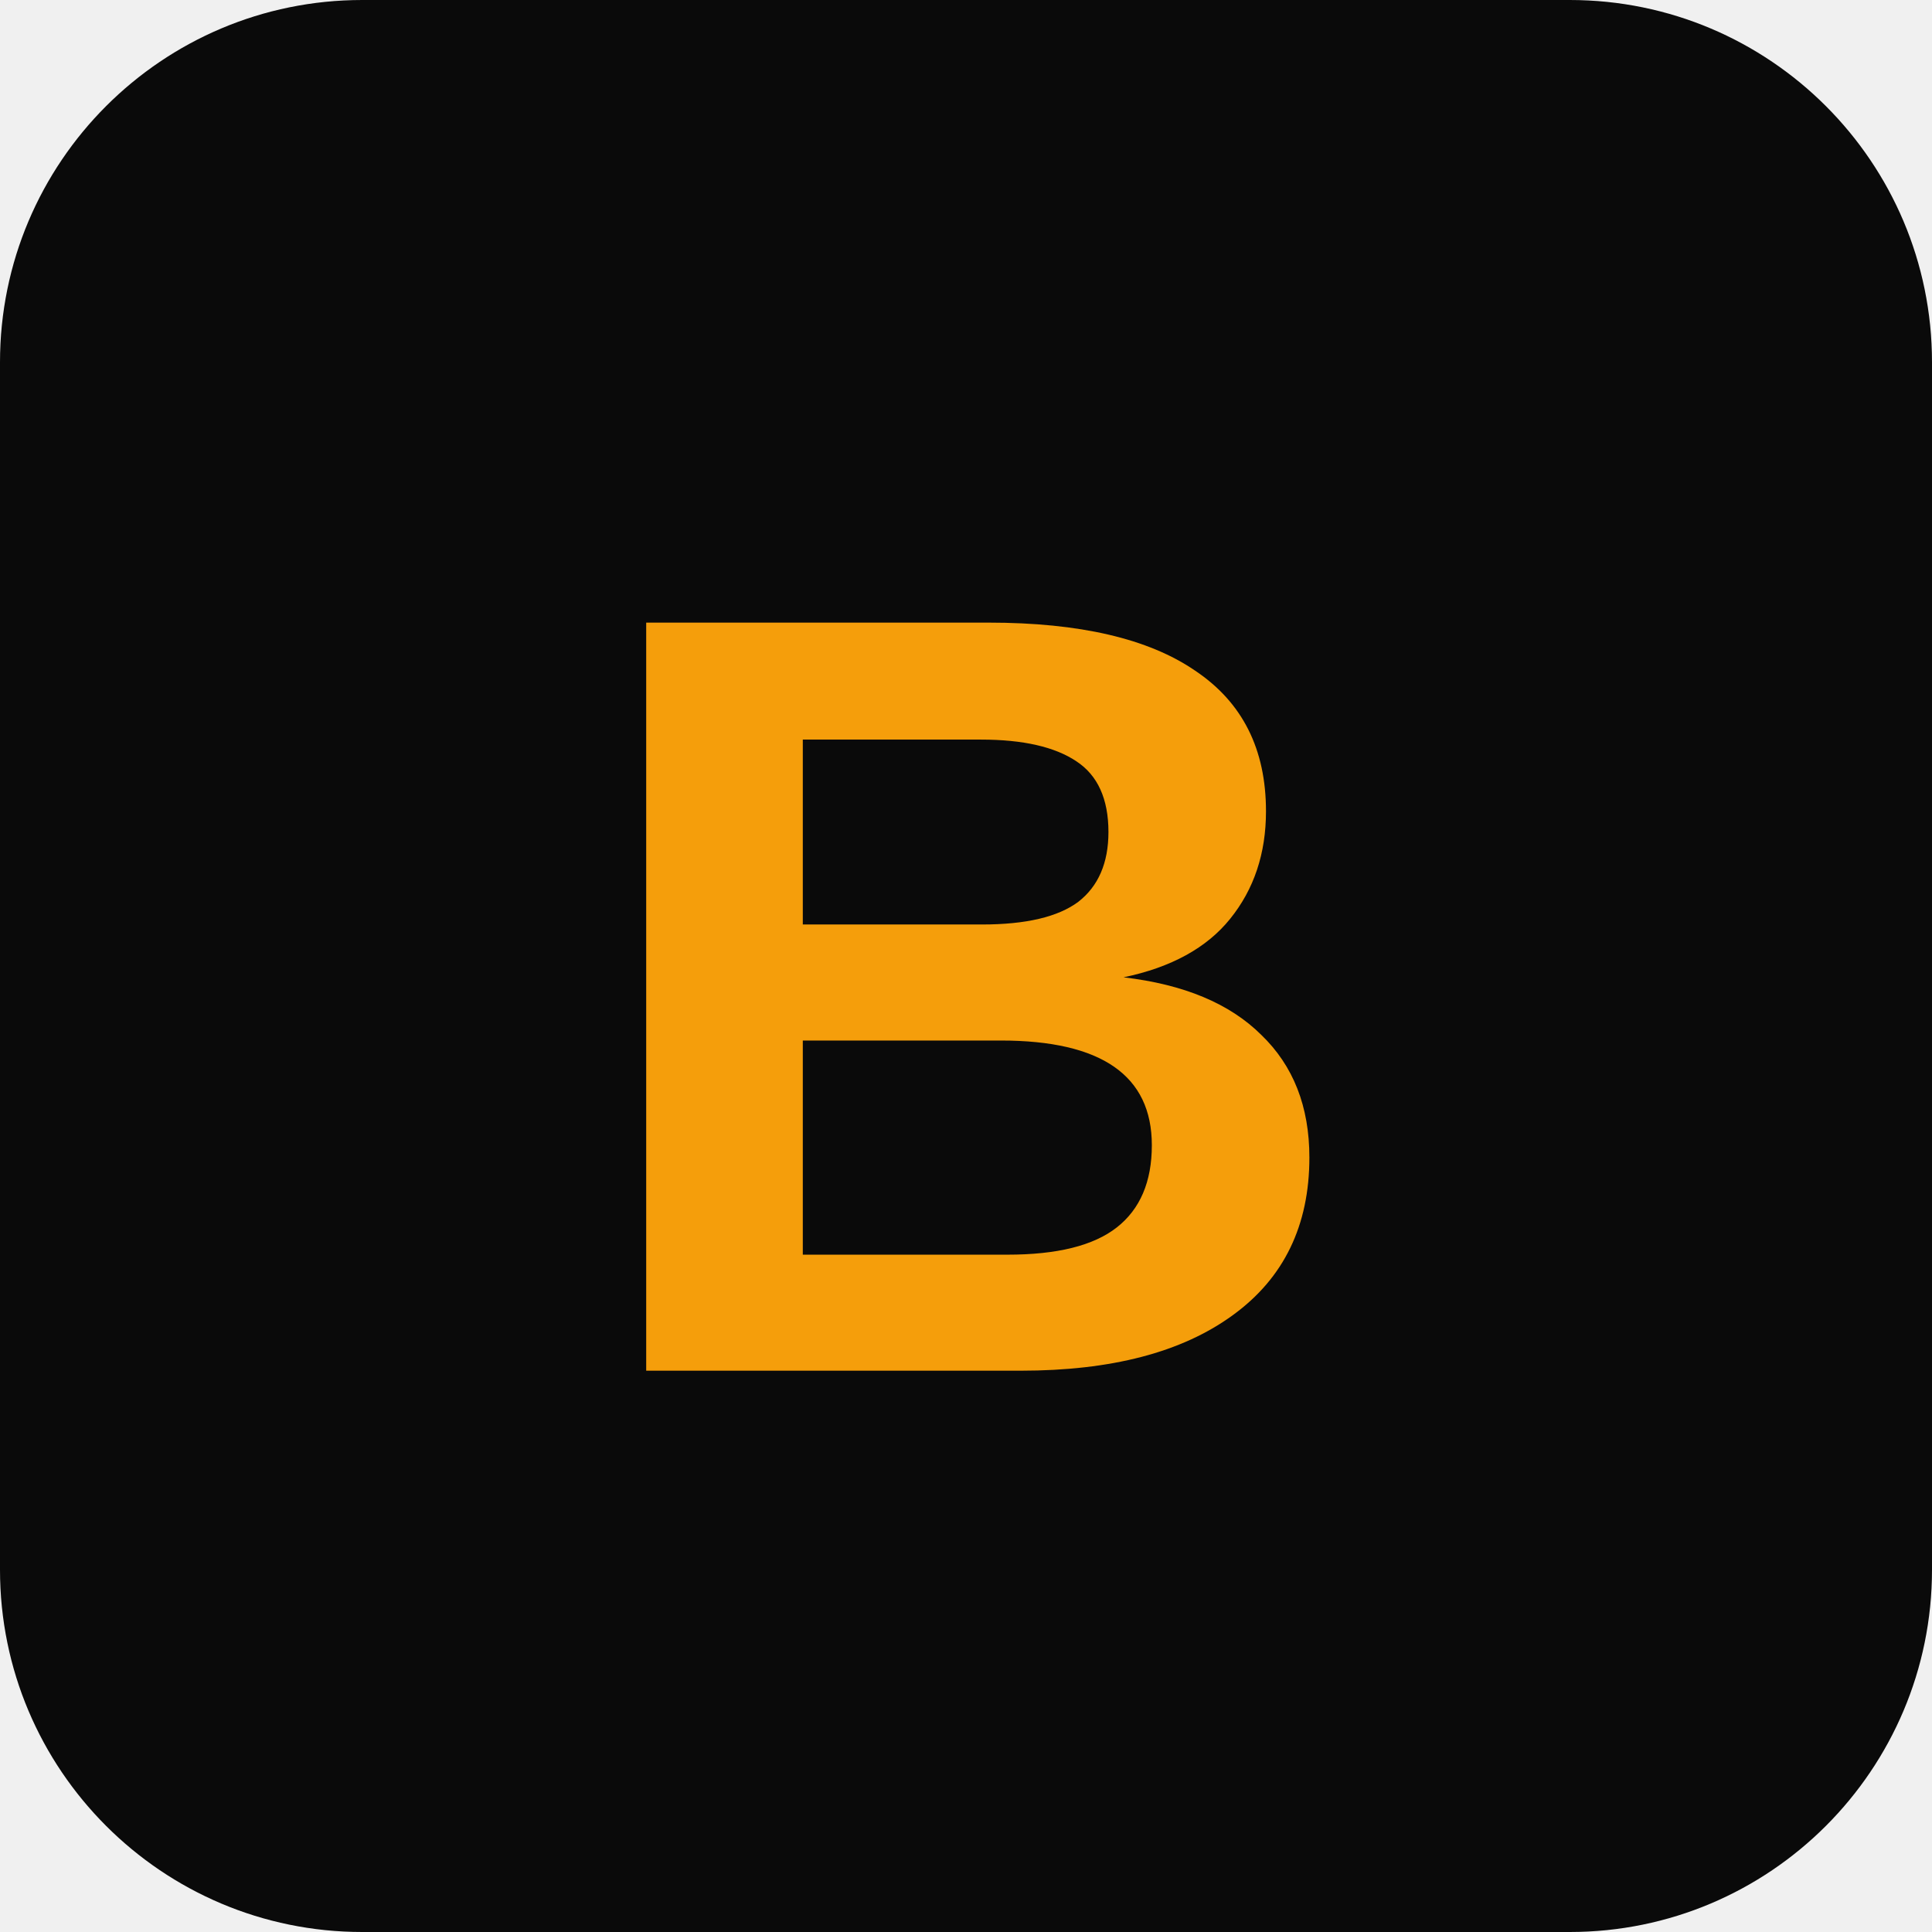
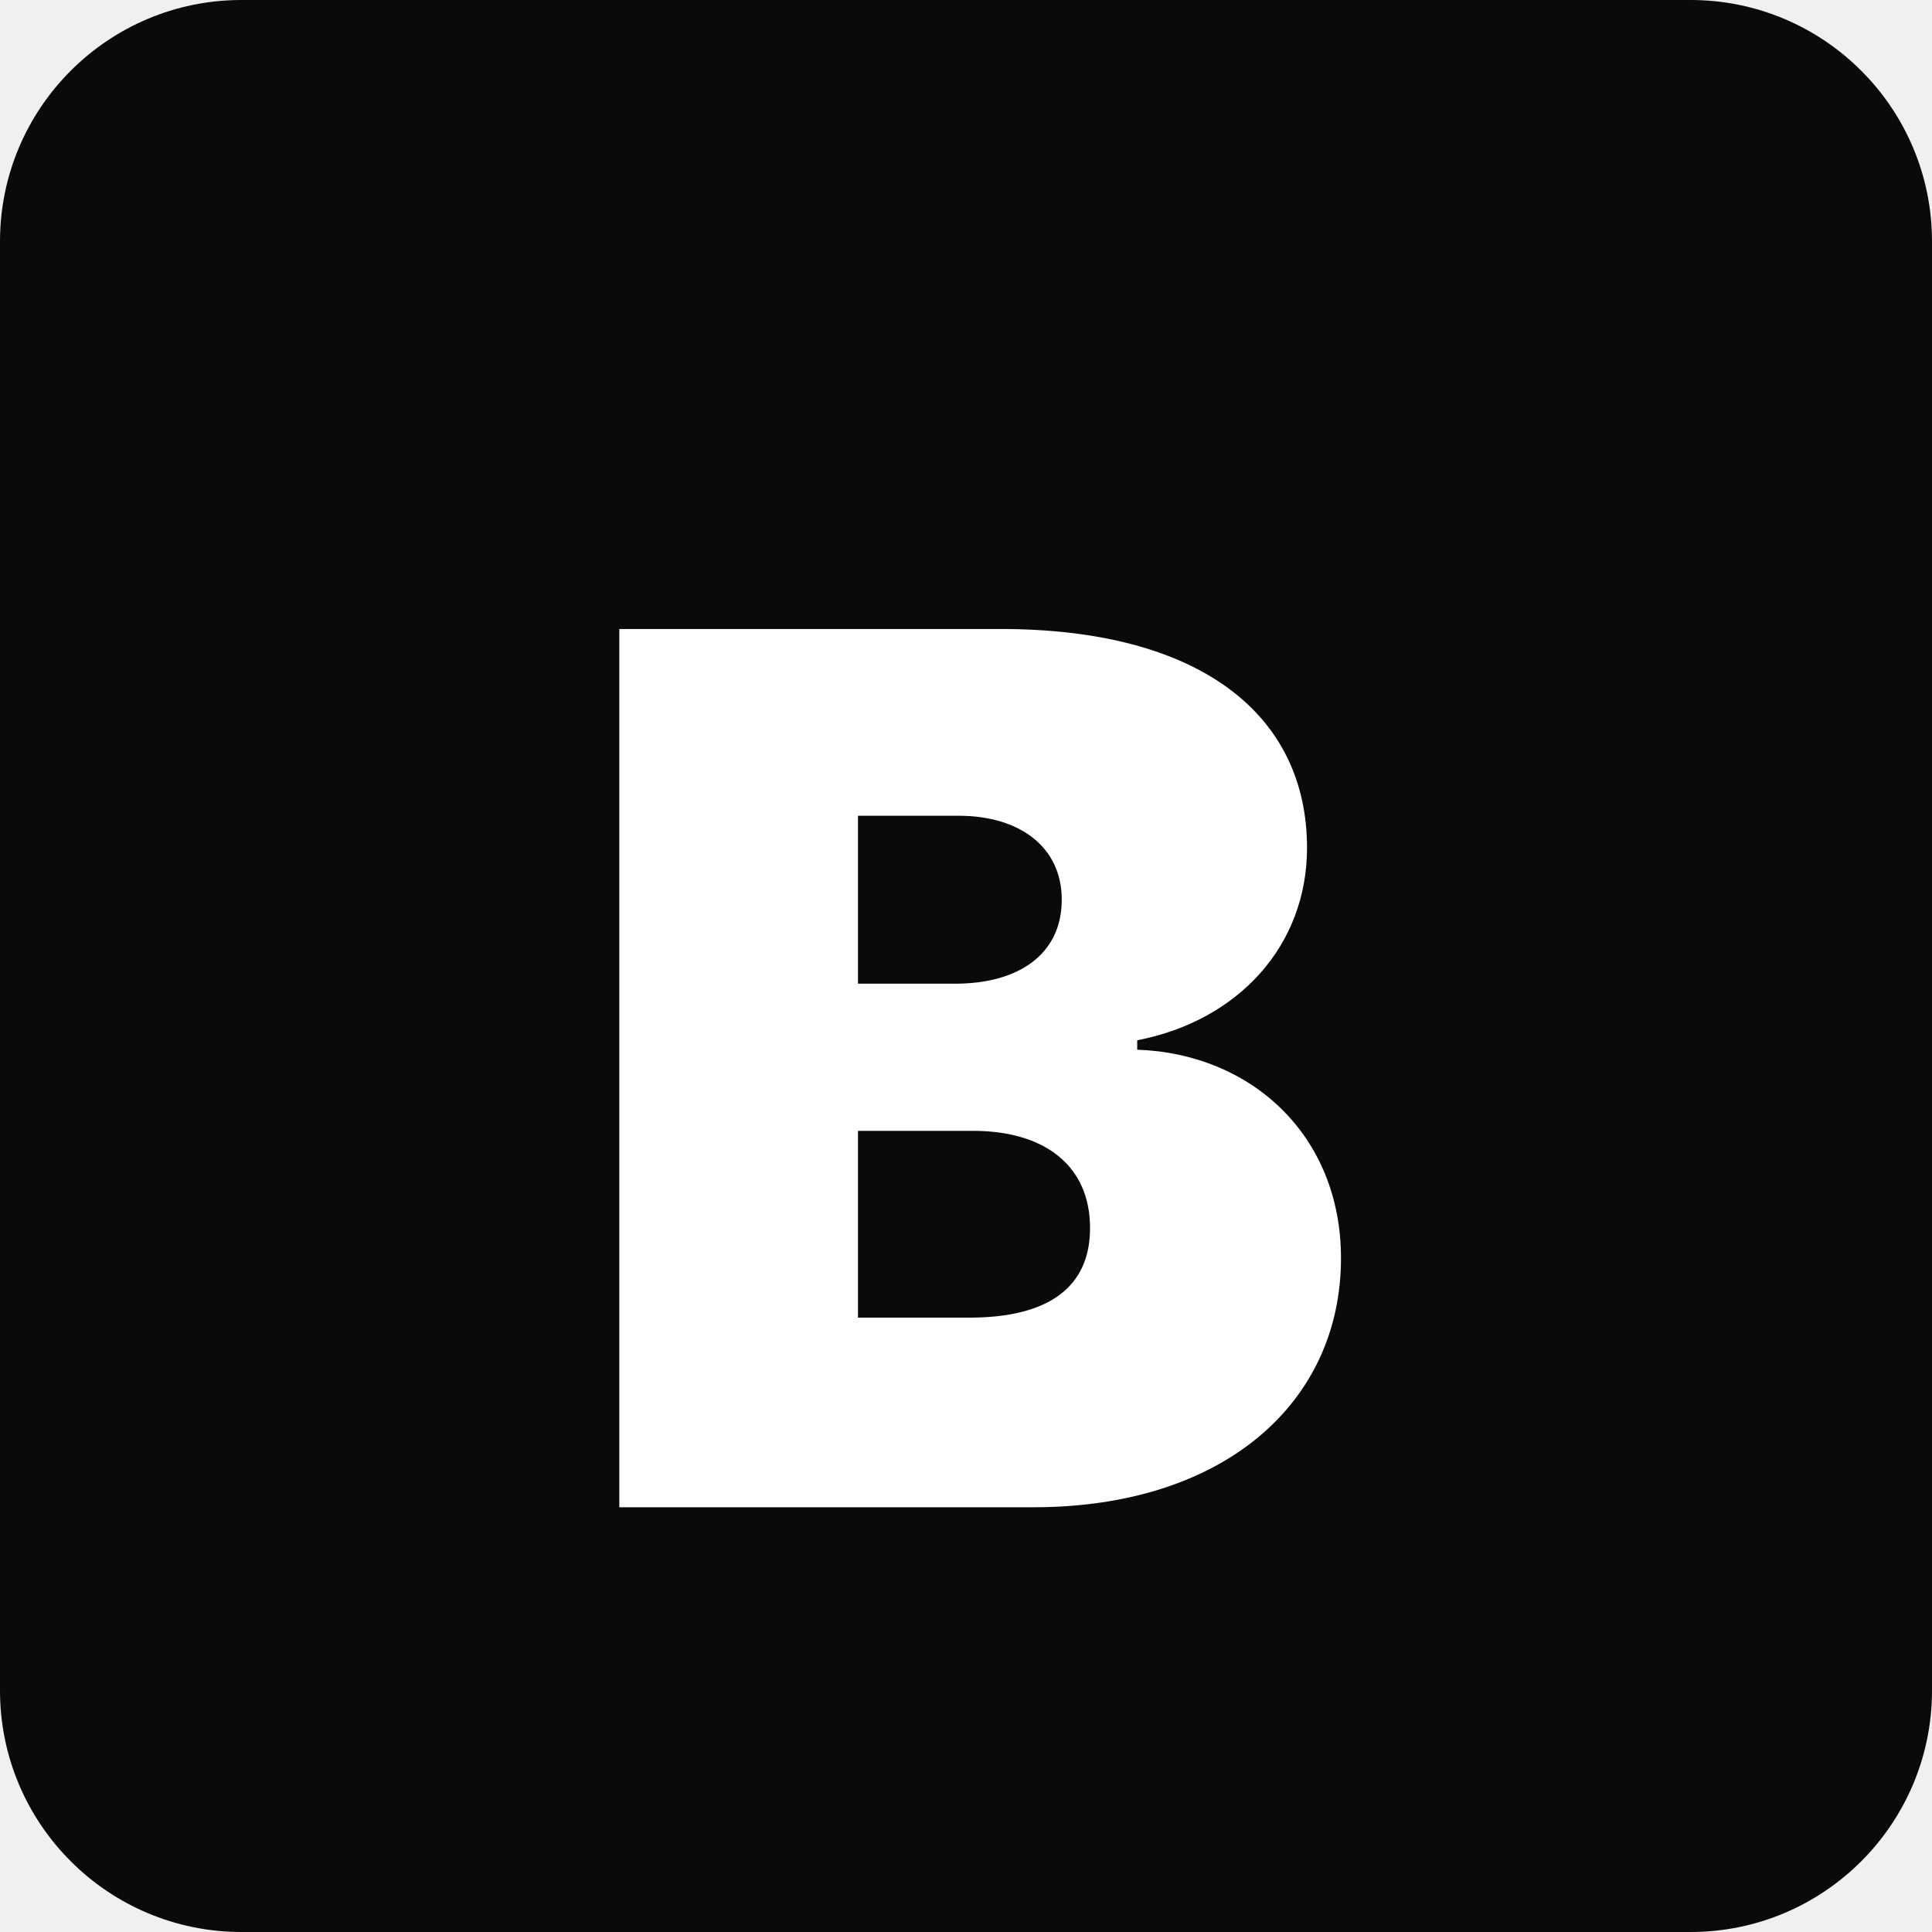
<svg xmlns="http://www.w3.org/2000/svg" viewBox="0 0 32 32">
-   <rect width="32" height="32" rx="6" fill="#0a0a0a" />
-   <text x="50%" y="55%" dominant-baseline="middle" text-anchor="middle" font-size="18" font-weight="900" font-family="Arial, sans-serif" fill="#f59e0b">B</text>
+   <rect width="32" height="32" rx="4" fill="#0a0a0a" />
+   <text x="50%" y="54%" dominant-baseline="middle" text-anchor="middle" font-size="20" font-weight="900" font-family="system-ui, -apple-system, sans-serif" fill="#ffffff" letter-spacing="-1">B</text>
</svg>
